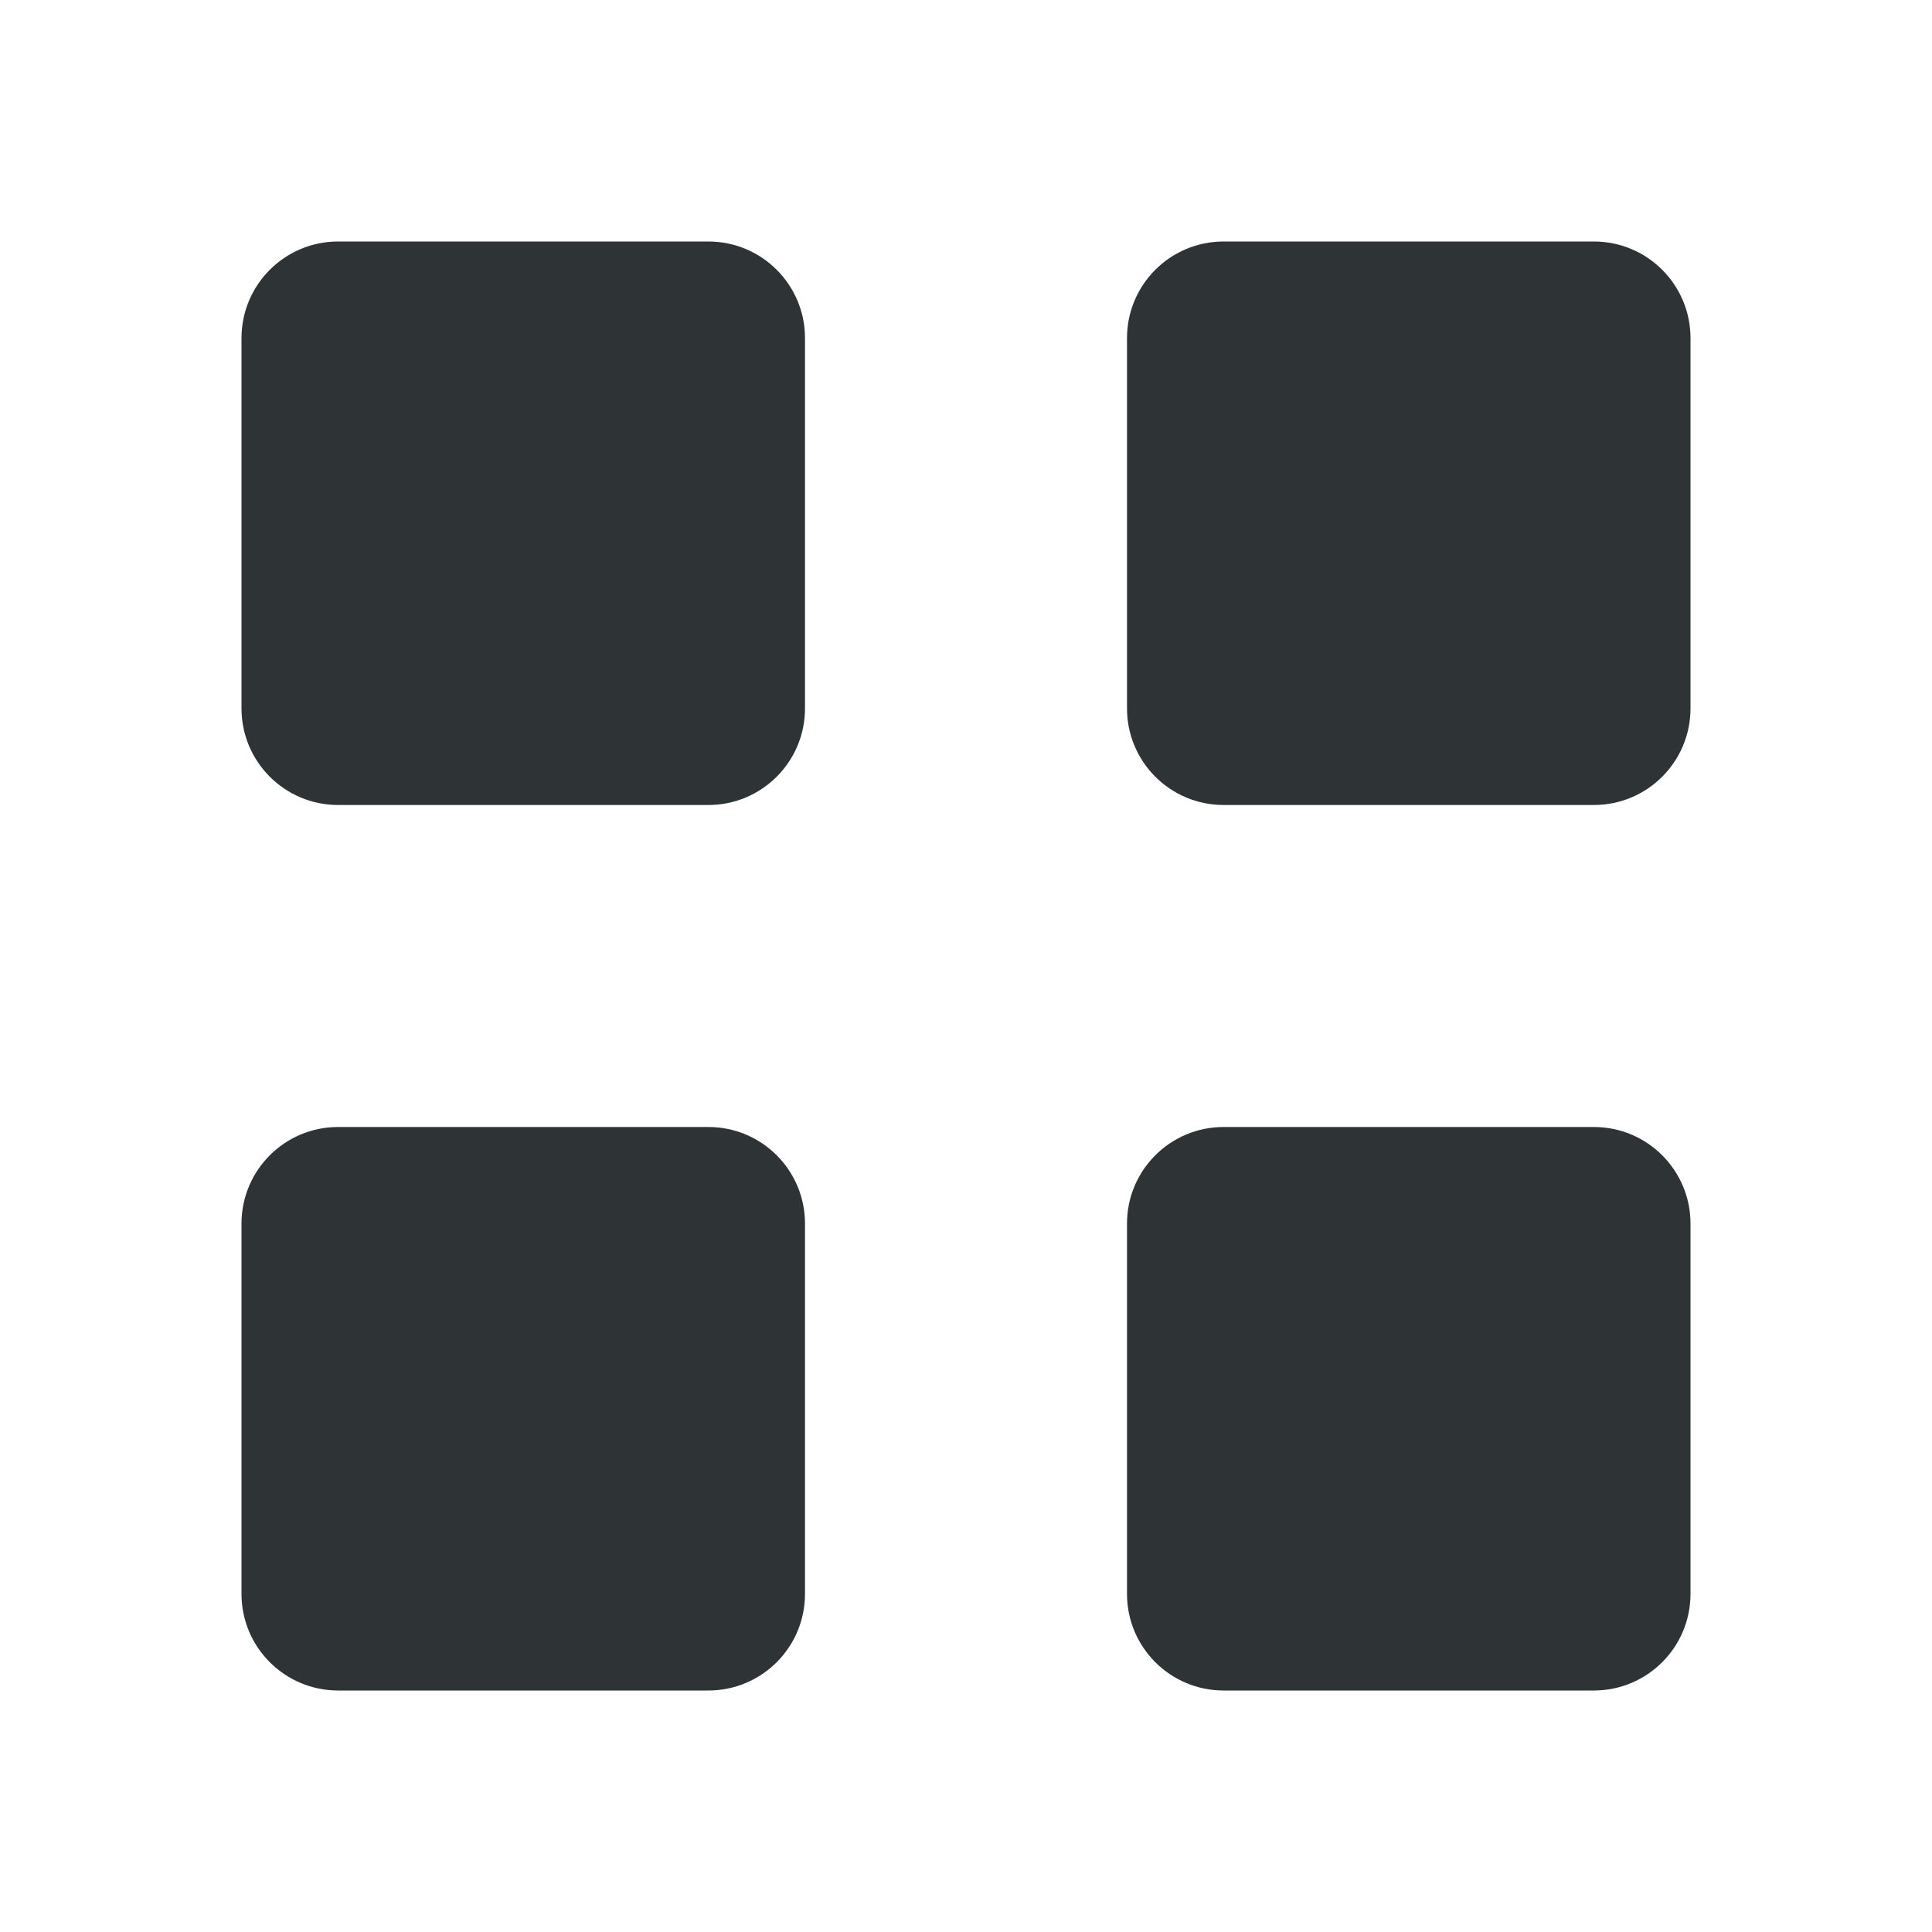
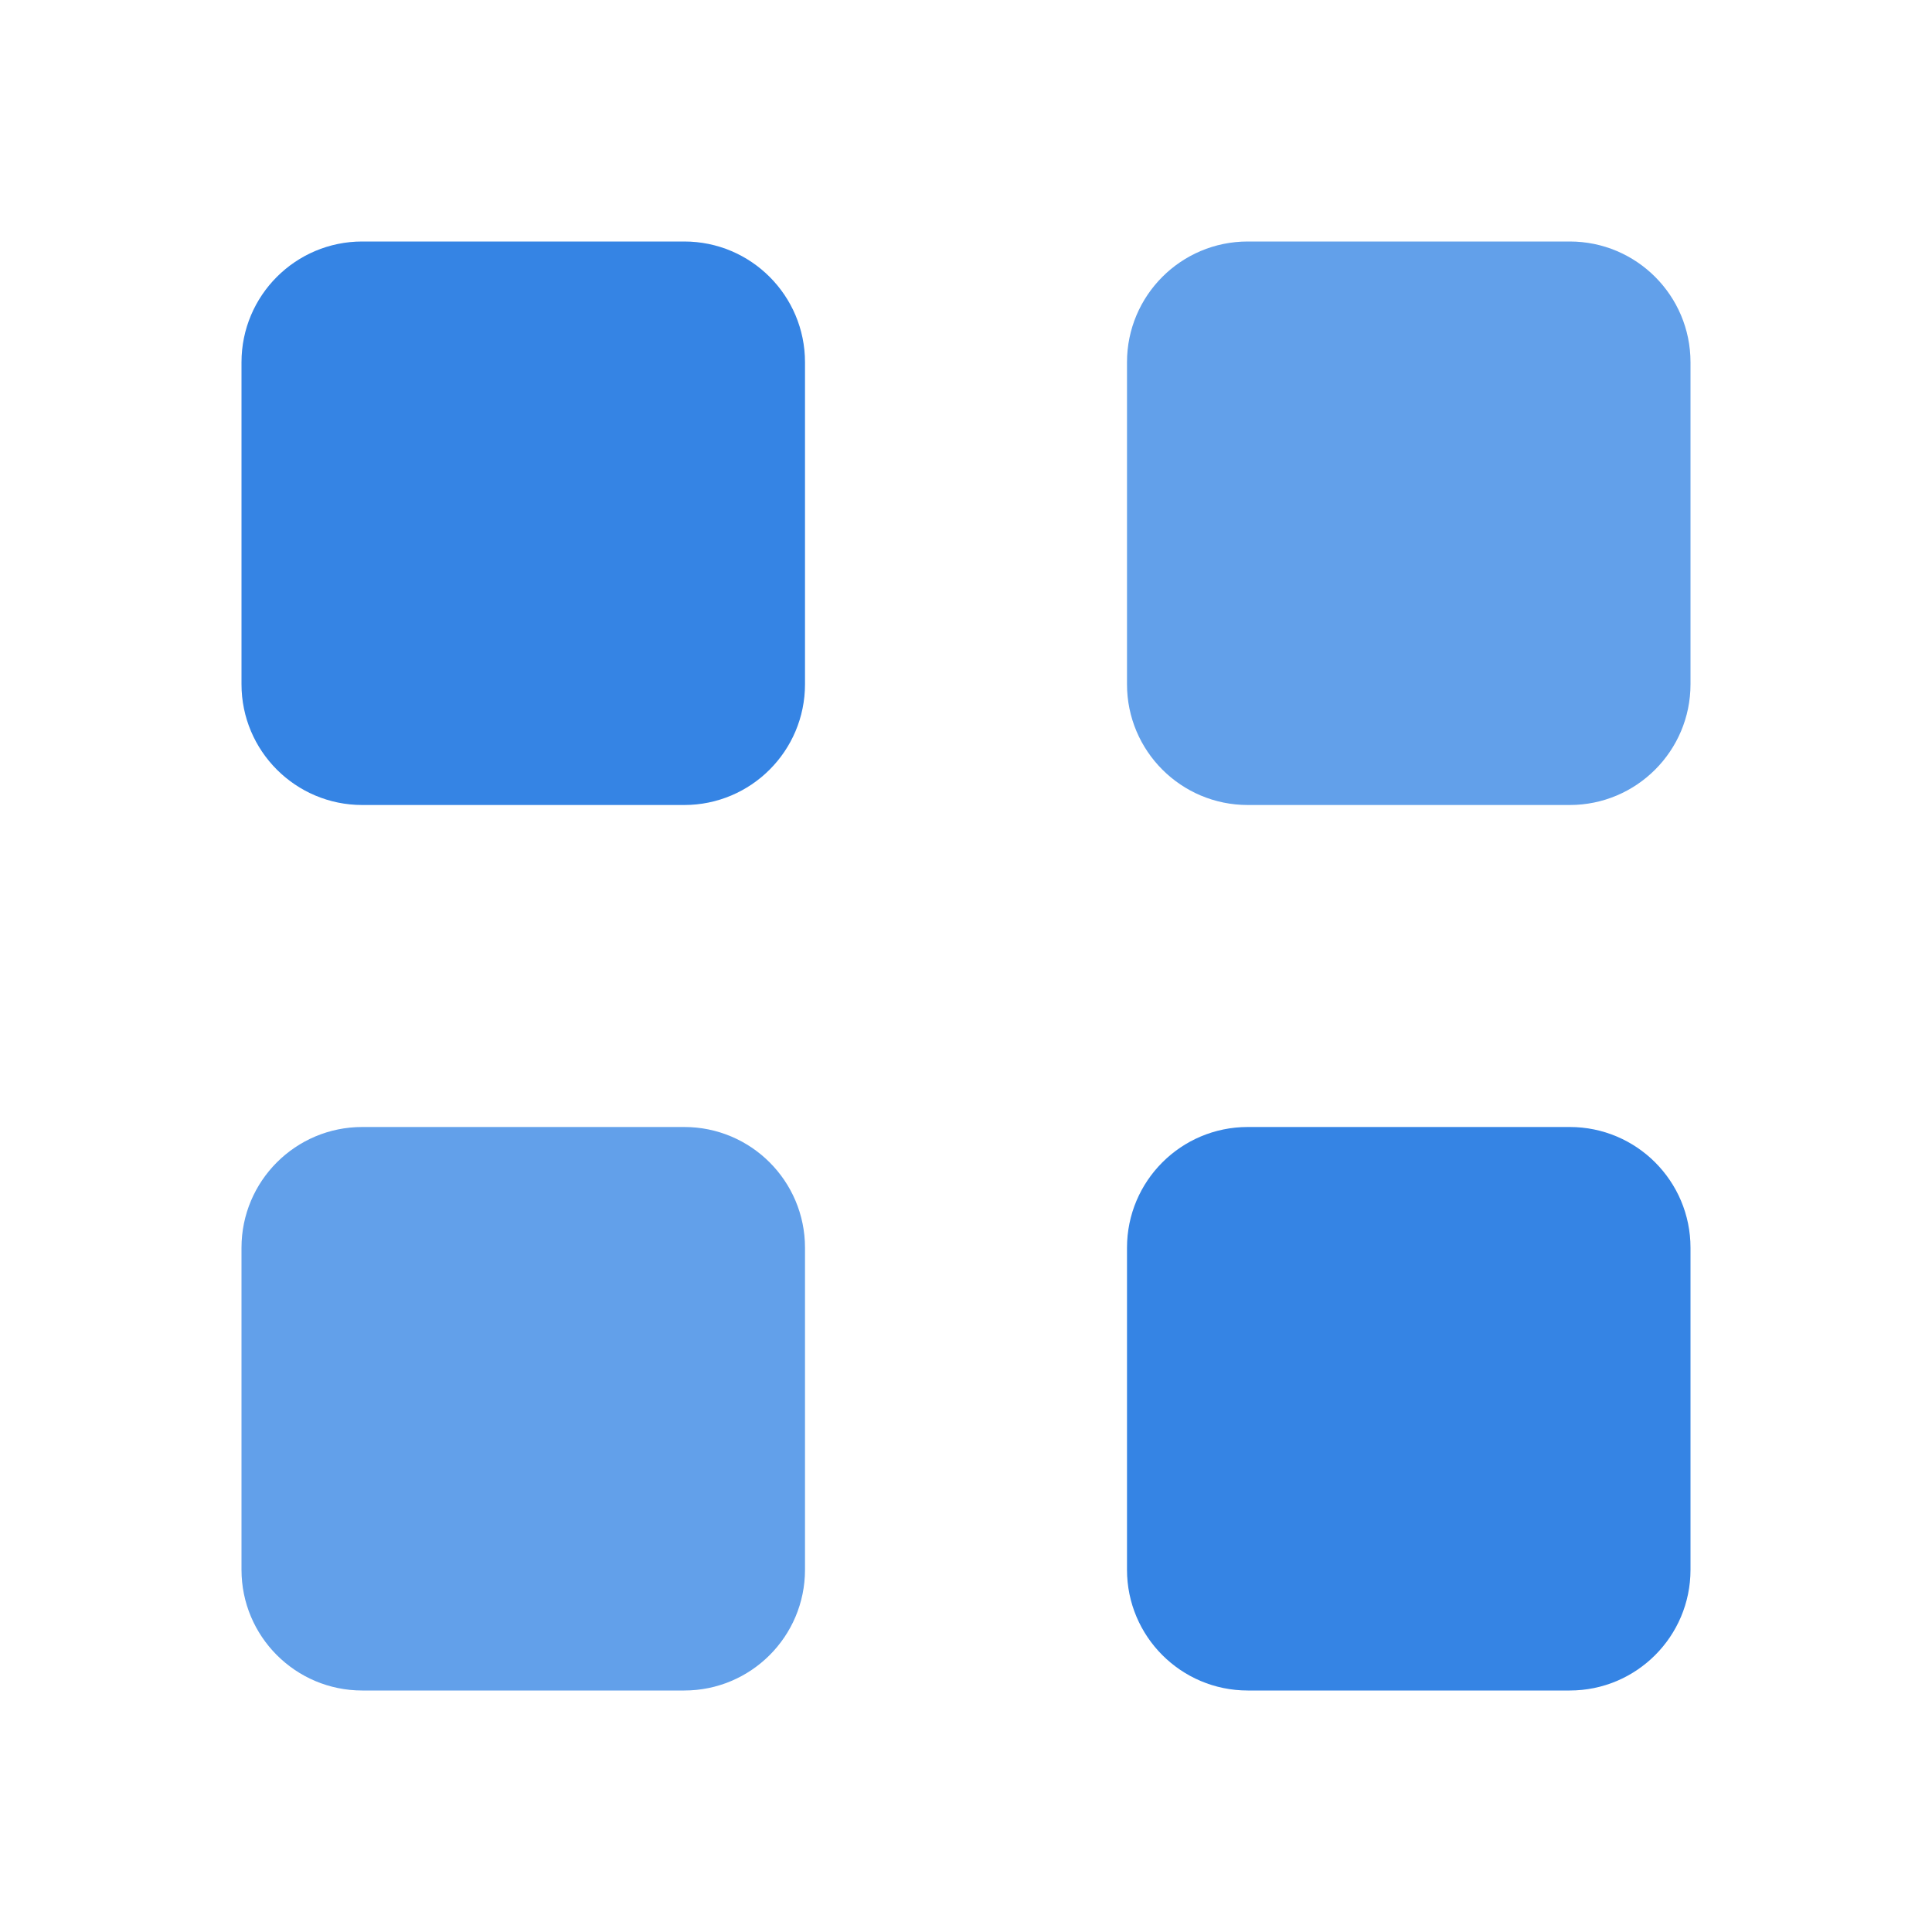
<svg xmlns="http://www.w3.org/2000/svg" width="24" height="24" viewBox="0 0 24 24">
-   <rect x="3" y="3" width="7" height="7" rx="1.2" fill="#2e3436" />
-   <rect x="14" y="3" width="7" height="7" rx="1.2" fill="#2e3436" />
-   <rect x="3" y="14" width="7" height="7" rx="1.2" fill="#2e3436" />
-   <rect x="14" y="14" width="7" height="7" rx="1.2" fill="#2e3436" />
+   <rect x="3" y="3" width="7" height="7" rx="1.5" fill="#3584e4" />
+   <rect x="14" y="3" width="7" height="7" rx="1.5" fill="#62a0ea" />
+   <rect x="3" y="14" width="7" height="7" rx="1.5" fill="#62a0ea" />
+   <rect x="14" y="14" width="7" height="7" rx="1.5" fill="#3584e4" />
</svg>
